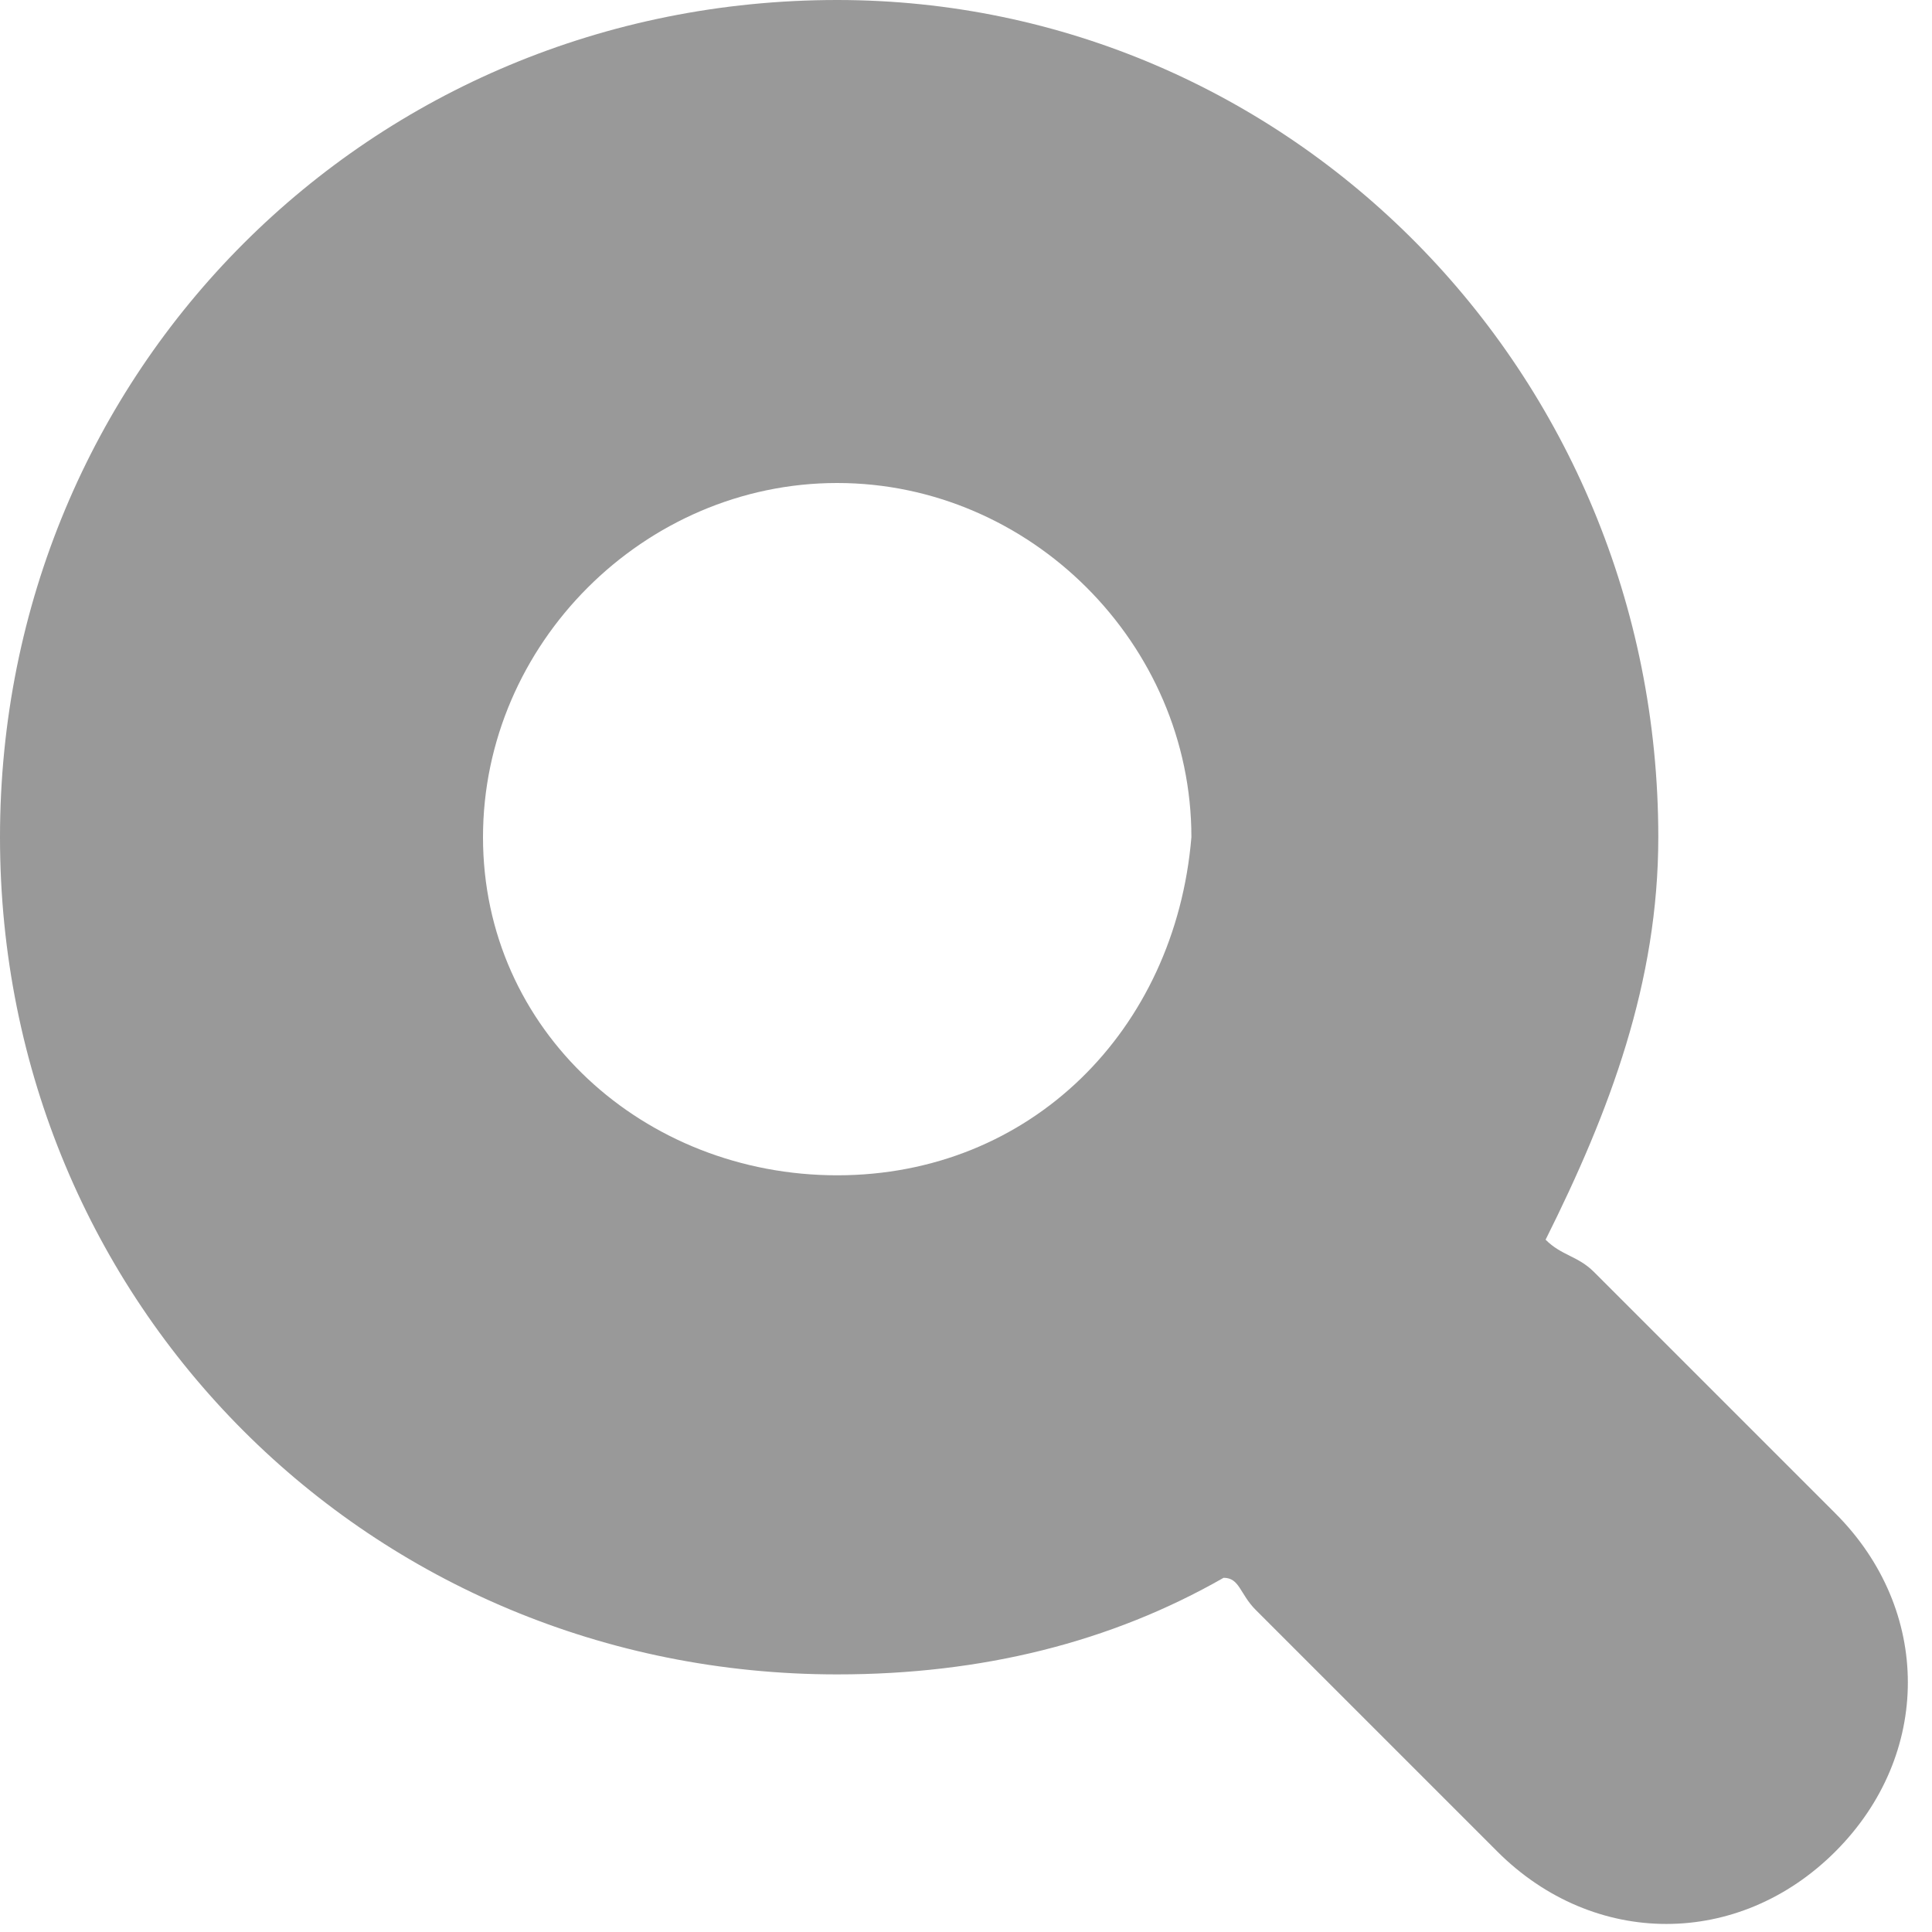
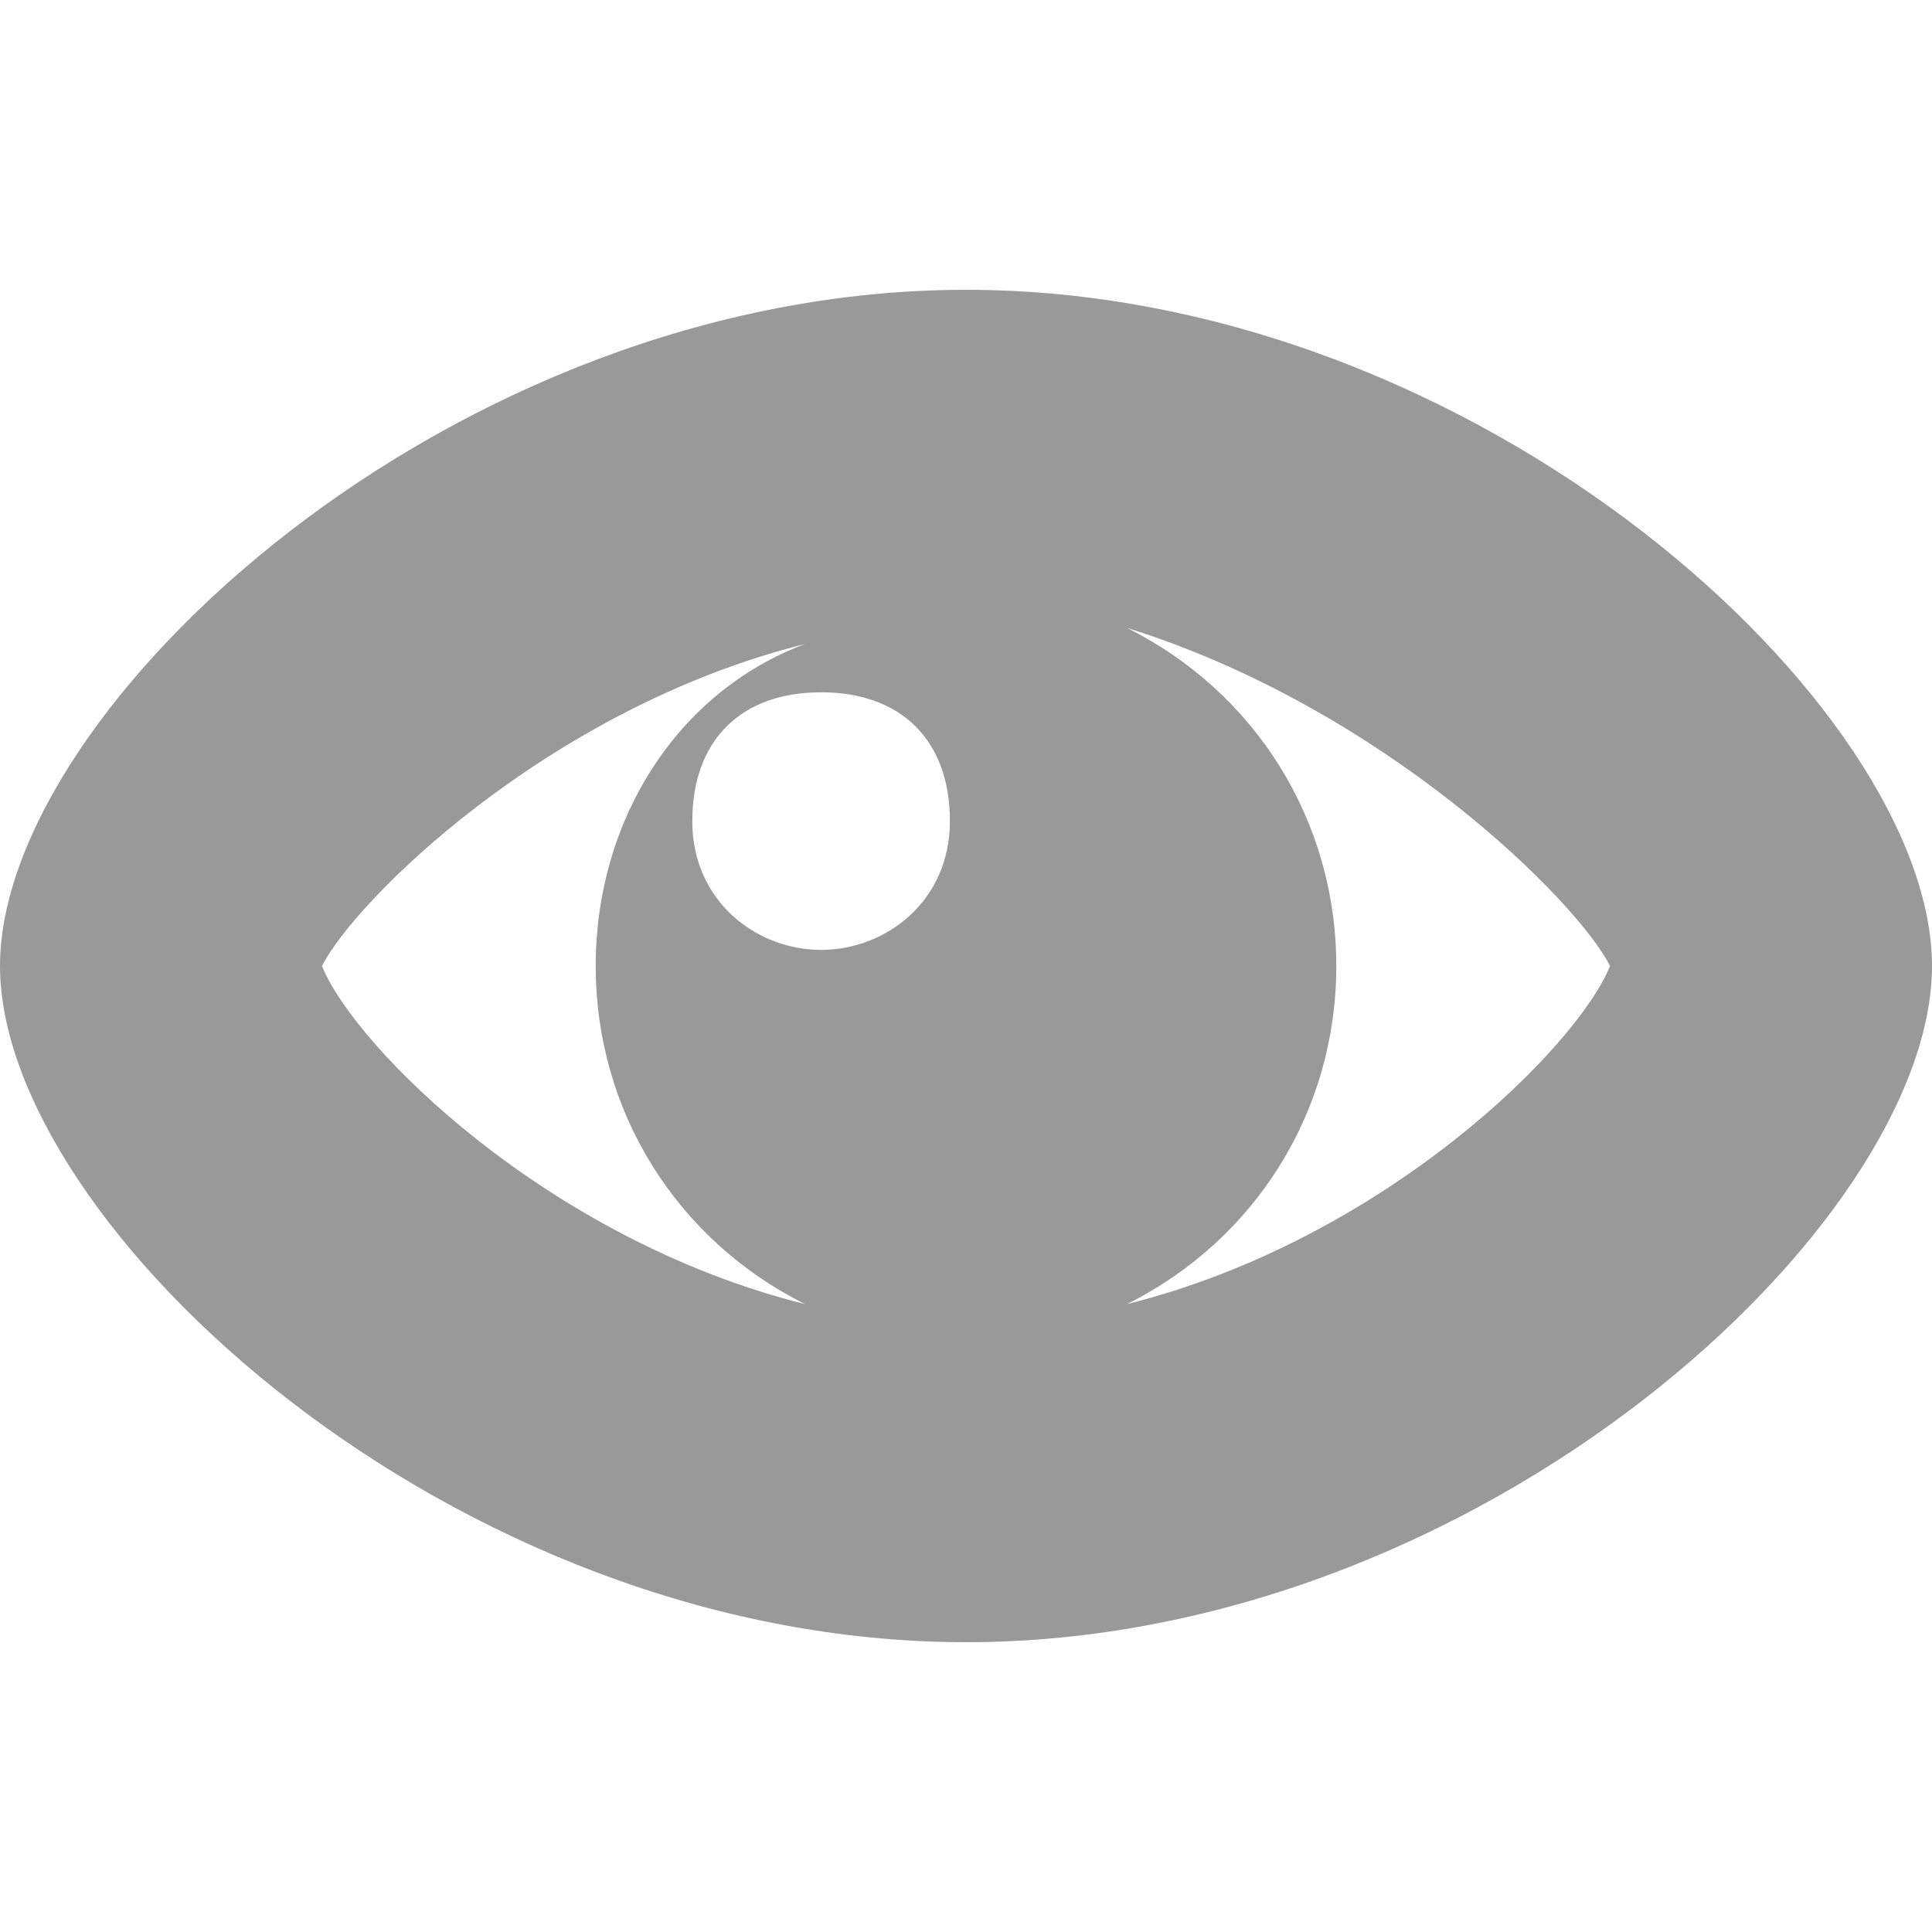
- <svg xmlns="http://www.w3.org/2000/svg" width="12" height="12" viewBox="0 0 12 12" preserveAspectRatio="xMinYMid meet" overflow="visible">
-   <path d="M11.4 9.4L9.9 7.9c-.1-.1-.2-.1-.3-.2.4-.8.7-1.6.7-2.5C10.3 2.3 8 0 5.2 0 2.3 0 0 2.3 0 5.2s2.3 5.2 5.2 5.2c.9 0 1.7-.2 2.4-.6.1 0 .1.1.2.2l1.5 1.5c.6.6 1.5.6 2.1 0s.6-1.5 0-2.1zM5.2 7.3C4 7.3 3 6.4 3 5.2 3 4 4 3 5.2 3c1.2 0 2.2 1 2.2 2.2-.1 1.2-1 2.1-2.2 2.1z" fill="#999" />
+ <svg xmlns="http://www.w3.org/2000/svg" width="12" height="12" viewBox="0 -1.8 12 12" preserveAspectRatio="xMinYMid meet" overflow="visible">
+   <path d="M6 0C2.8 0 0 2.6 0 4.2s2.8 4.2 6 4.2 6-2.6 6-4.2S9.2 0 6 0zM2 4.2c.2-.4 1.4-1.6 3-2-.8.3-1.3 1.1-1.3 2 0 .9.5 1.7 1.3 2.1-1.6-.4-2.8-1.6-3-2.1zm3.1-.1c-.4 0-.8-.3-.8-.8s.3-.8.8-.8.8.3.8.8-.4.8-.8.8zM7 6.3c.8-.4 1.3-1.2 1.3-2.1 0-.9-.5-1.7-1.3-2.1 1.6.5 2.8 1.7 3 2.1-.2.5-1.4 1.7-3 2.1z" fill="#999" />
</svg>
